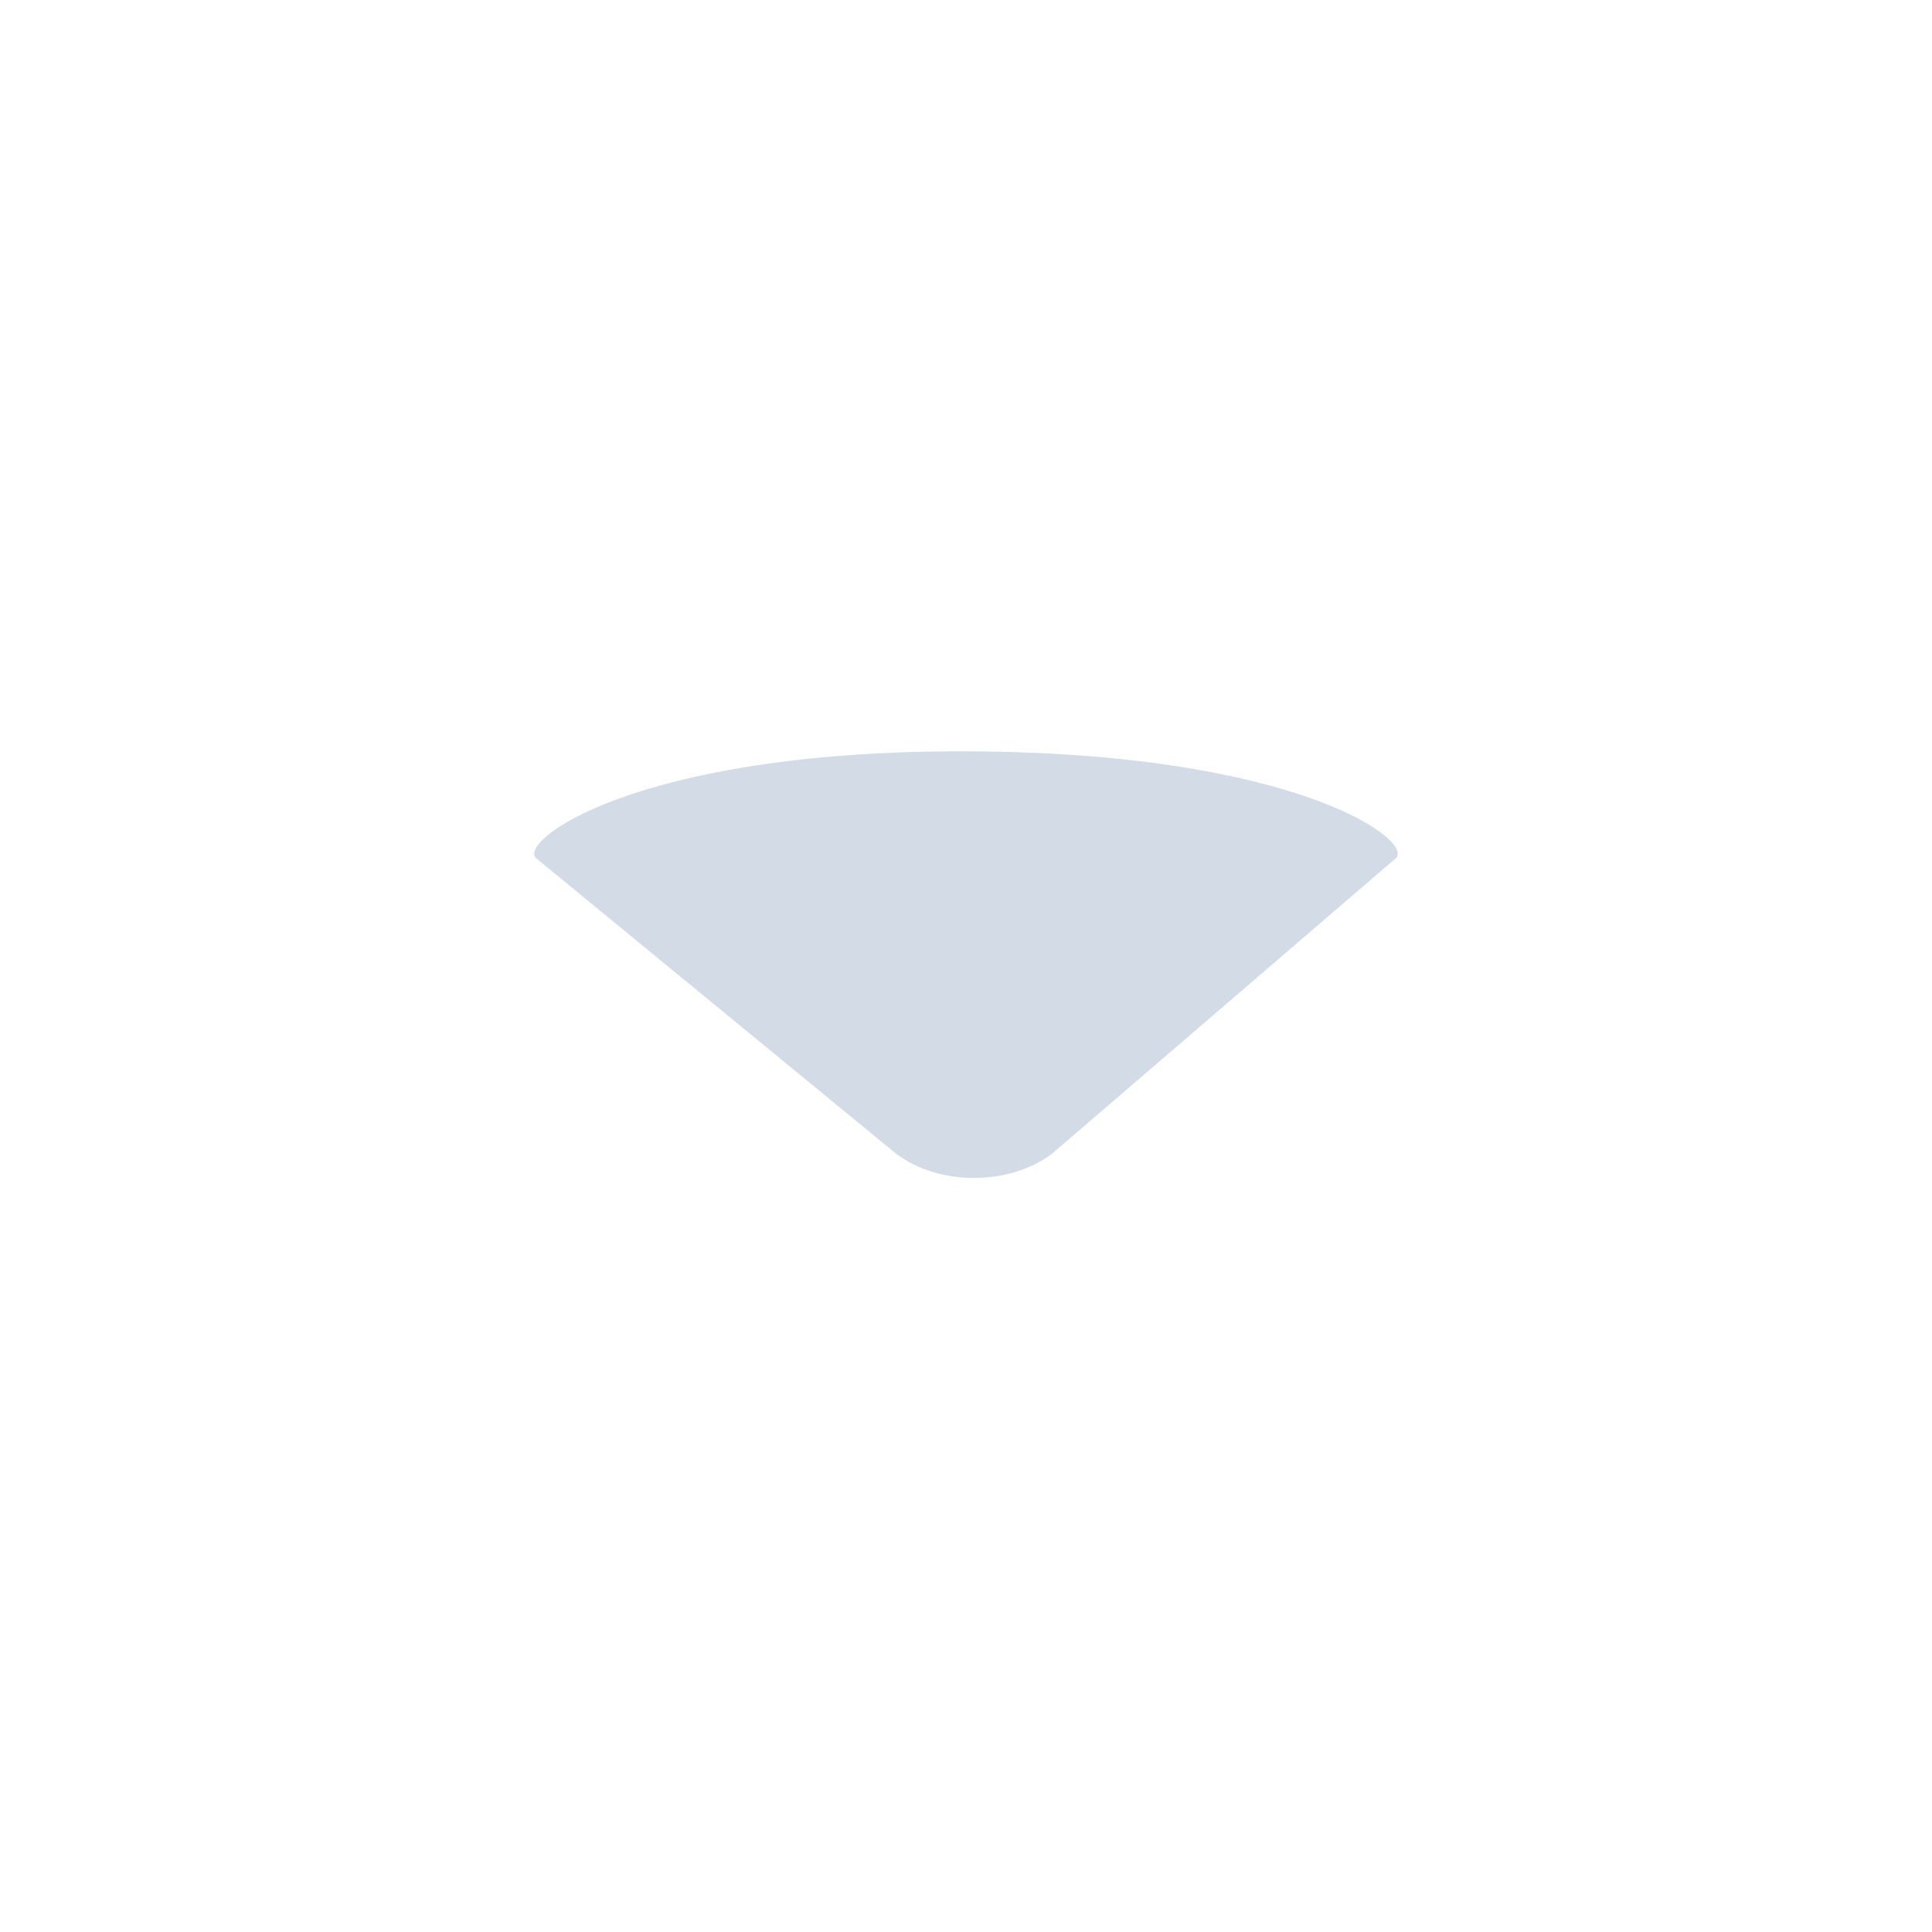
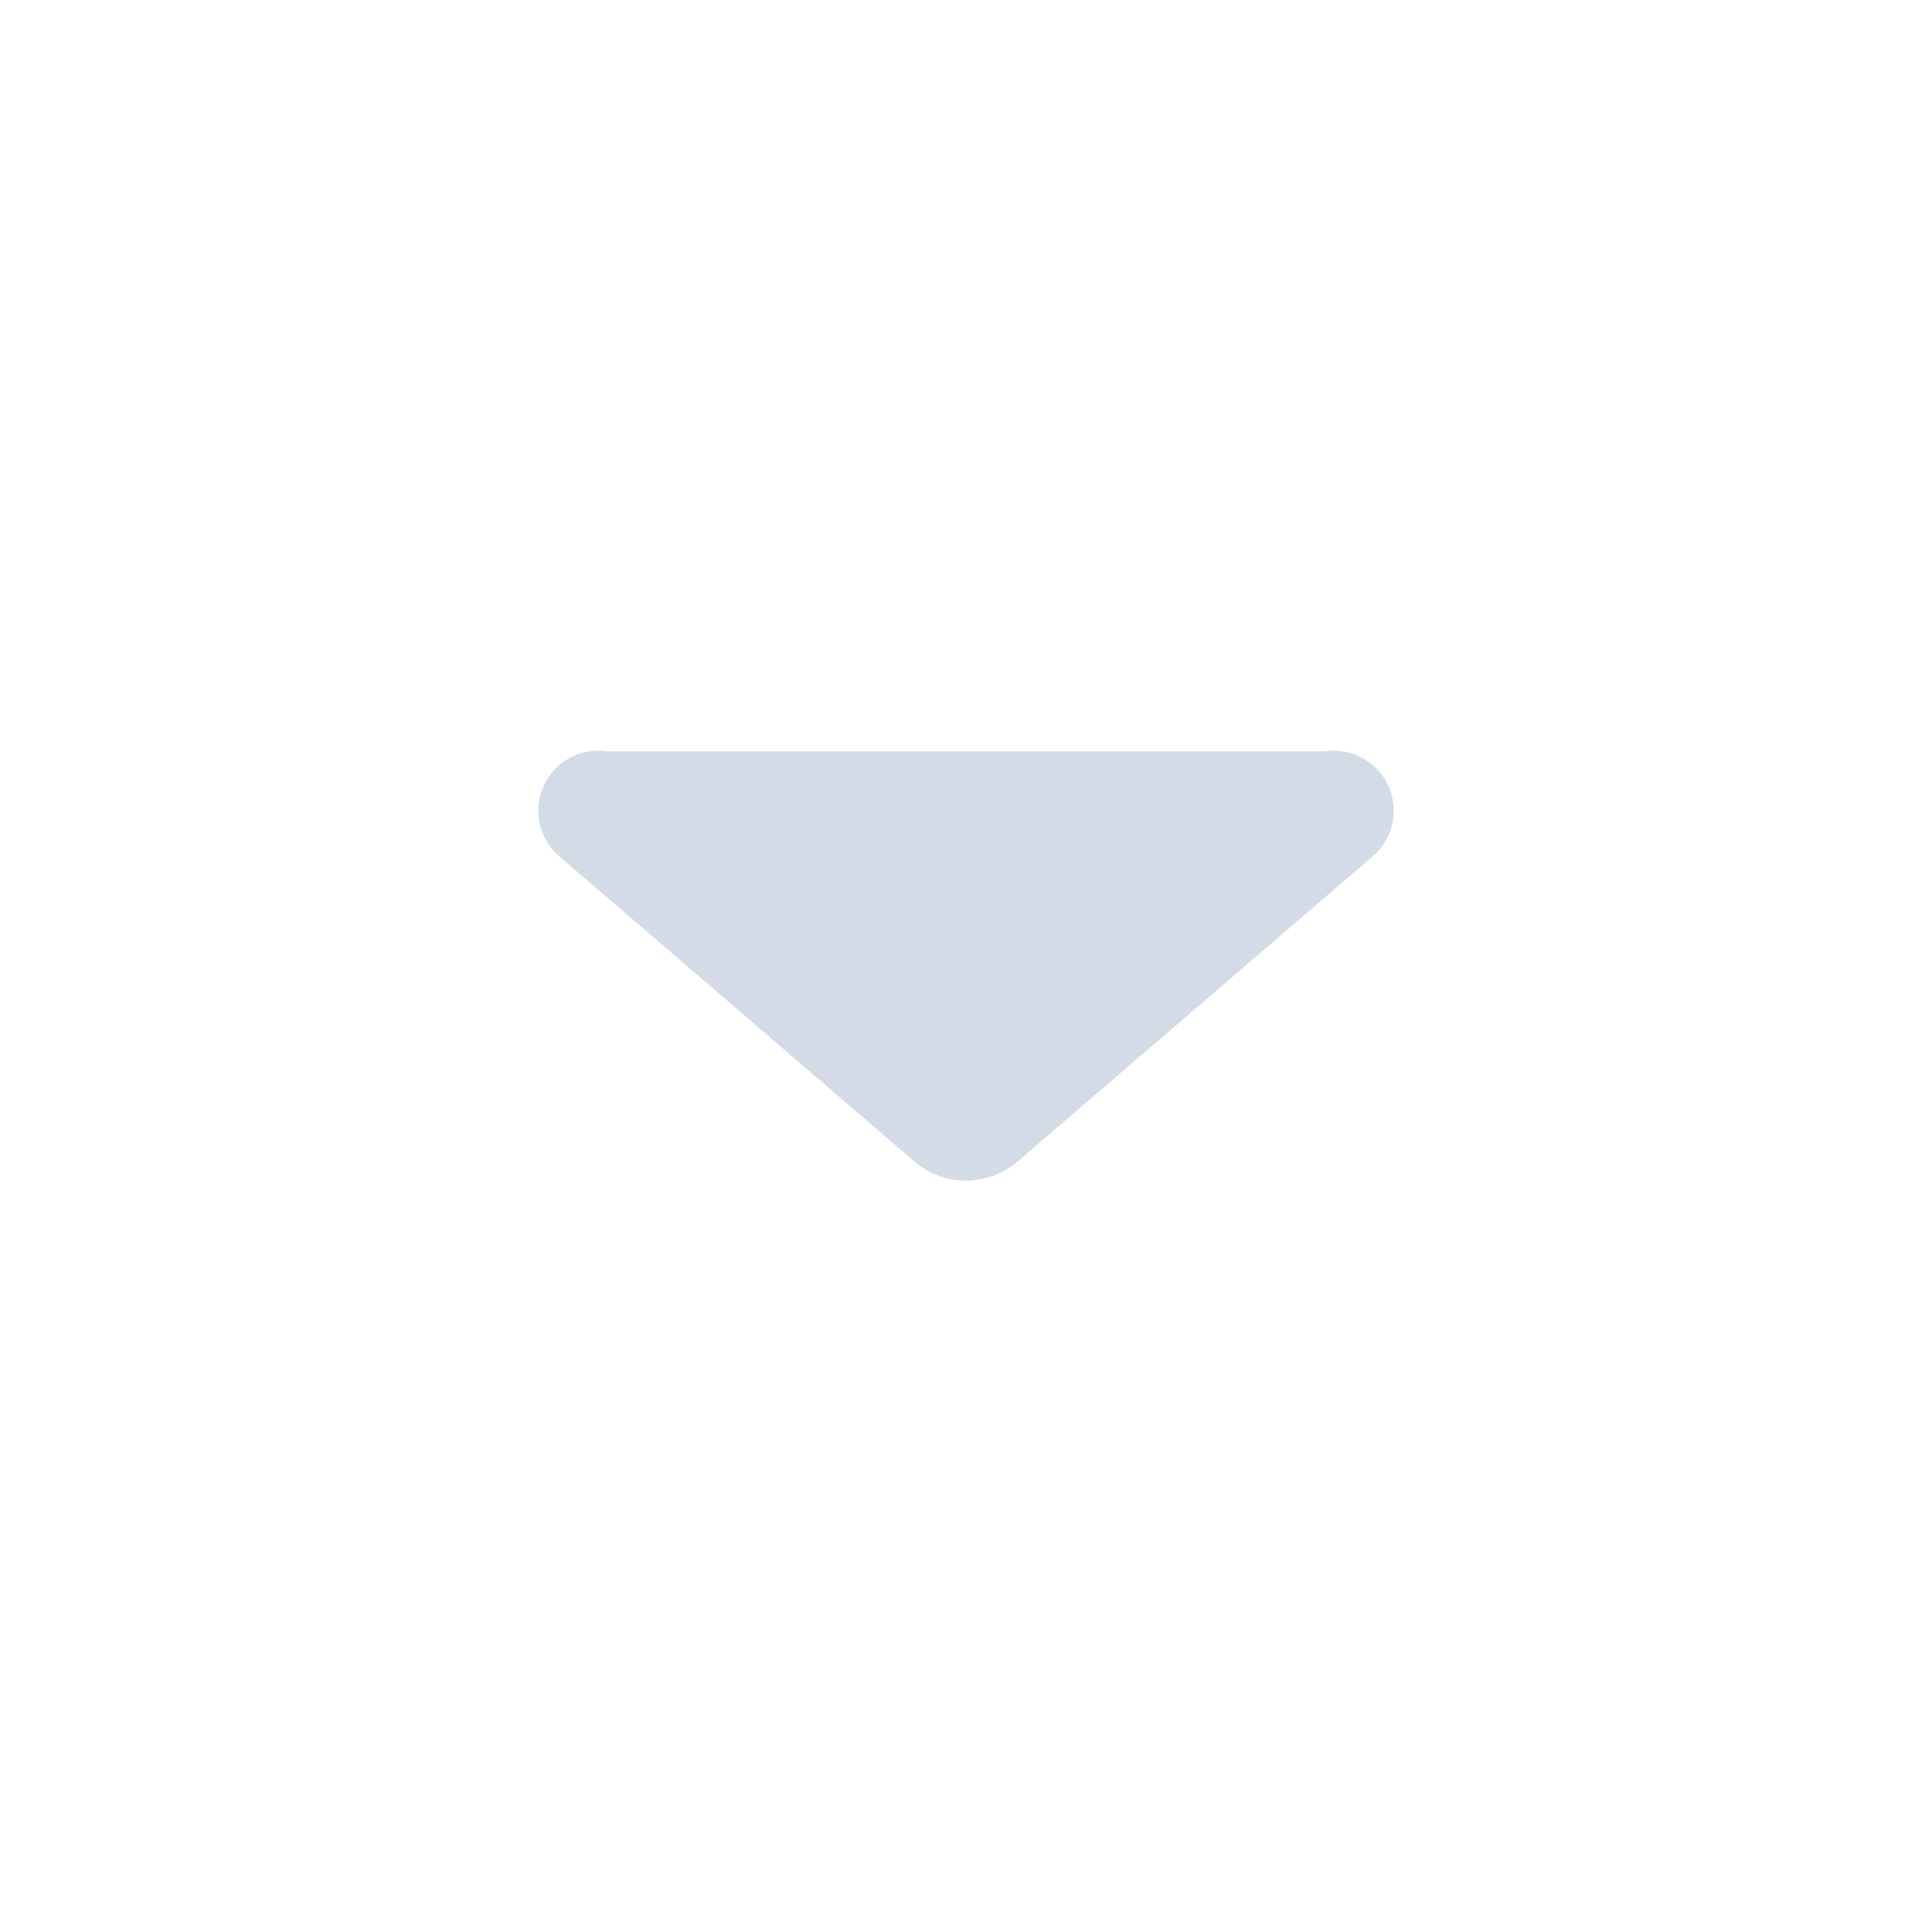
- <svg xmlns="http://www.w3.org/2000/svg" viewBox="0 0 36 36" enable-background="new 0 0 36 36">
-   <style type="text/css">.st0{fill-rule:evenodd;clip-rule:evenodd;fill:#D3DCE6;}</style>
-   <path class="st0" d="M26 16l-6.4 5.5c-.8.6-2.1.6-2.9 0l-6.7-5.5c-.4-.3 1.8-2 7.9-2 6.3 0 8.5 1.7 8.1 2z" />
+ <svg xmlns="http://www.w3.org/2000/svg" width="36" height="36" viewBox="0 0 36 36">
+   <path d="M25.61,15.93l-6.68,5.74a1.48,1.48,0,0,1-1.86,0l-6.68-5.74A1.12,1.12,0,0,1,11.32,14H24.68A1.12,1.12,0,0,1,25.61,15.93Z" style="fill:#d3dce6" />
</svg>
